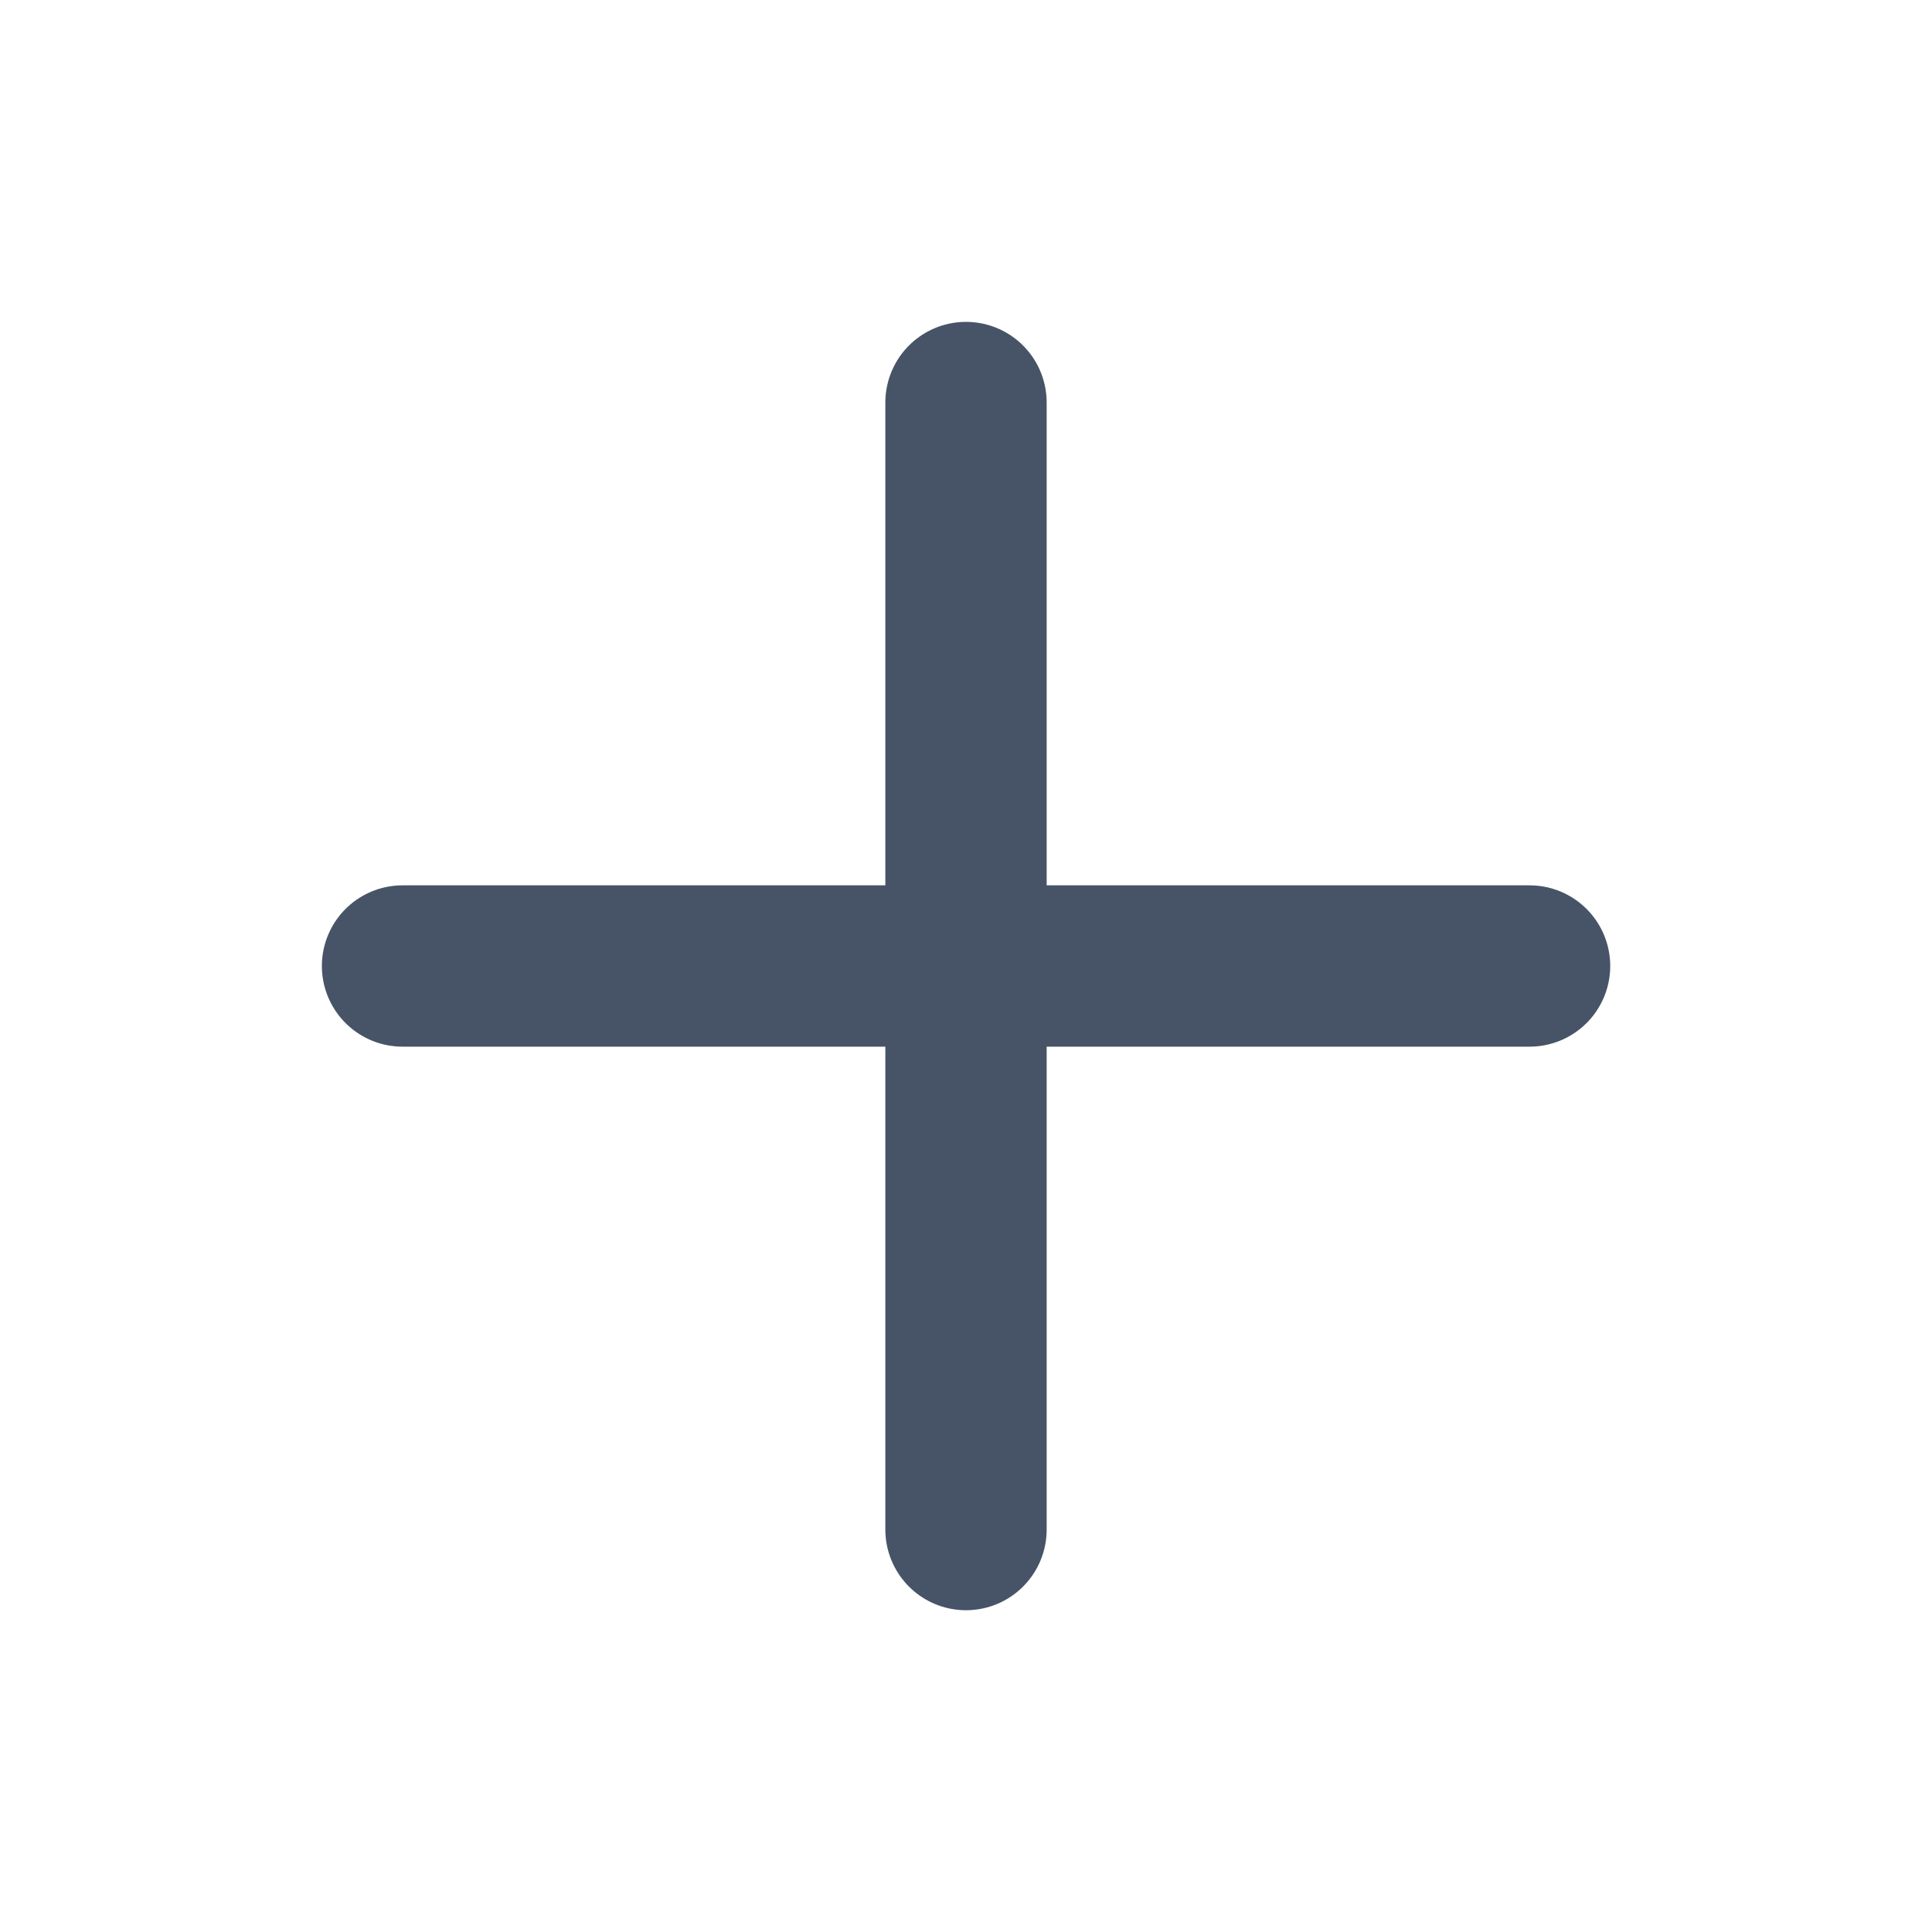
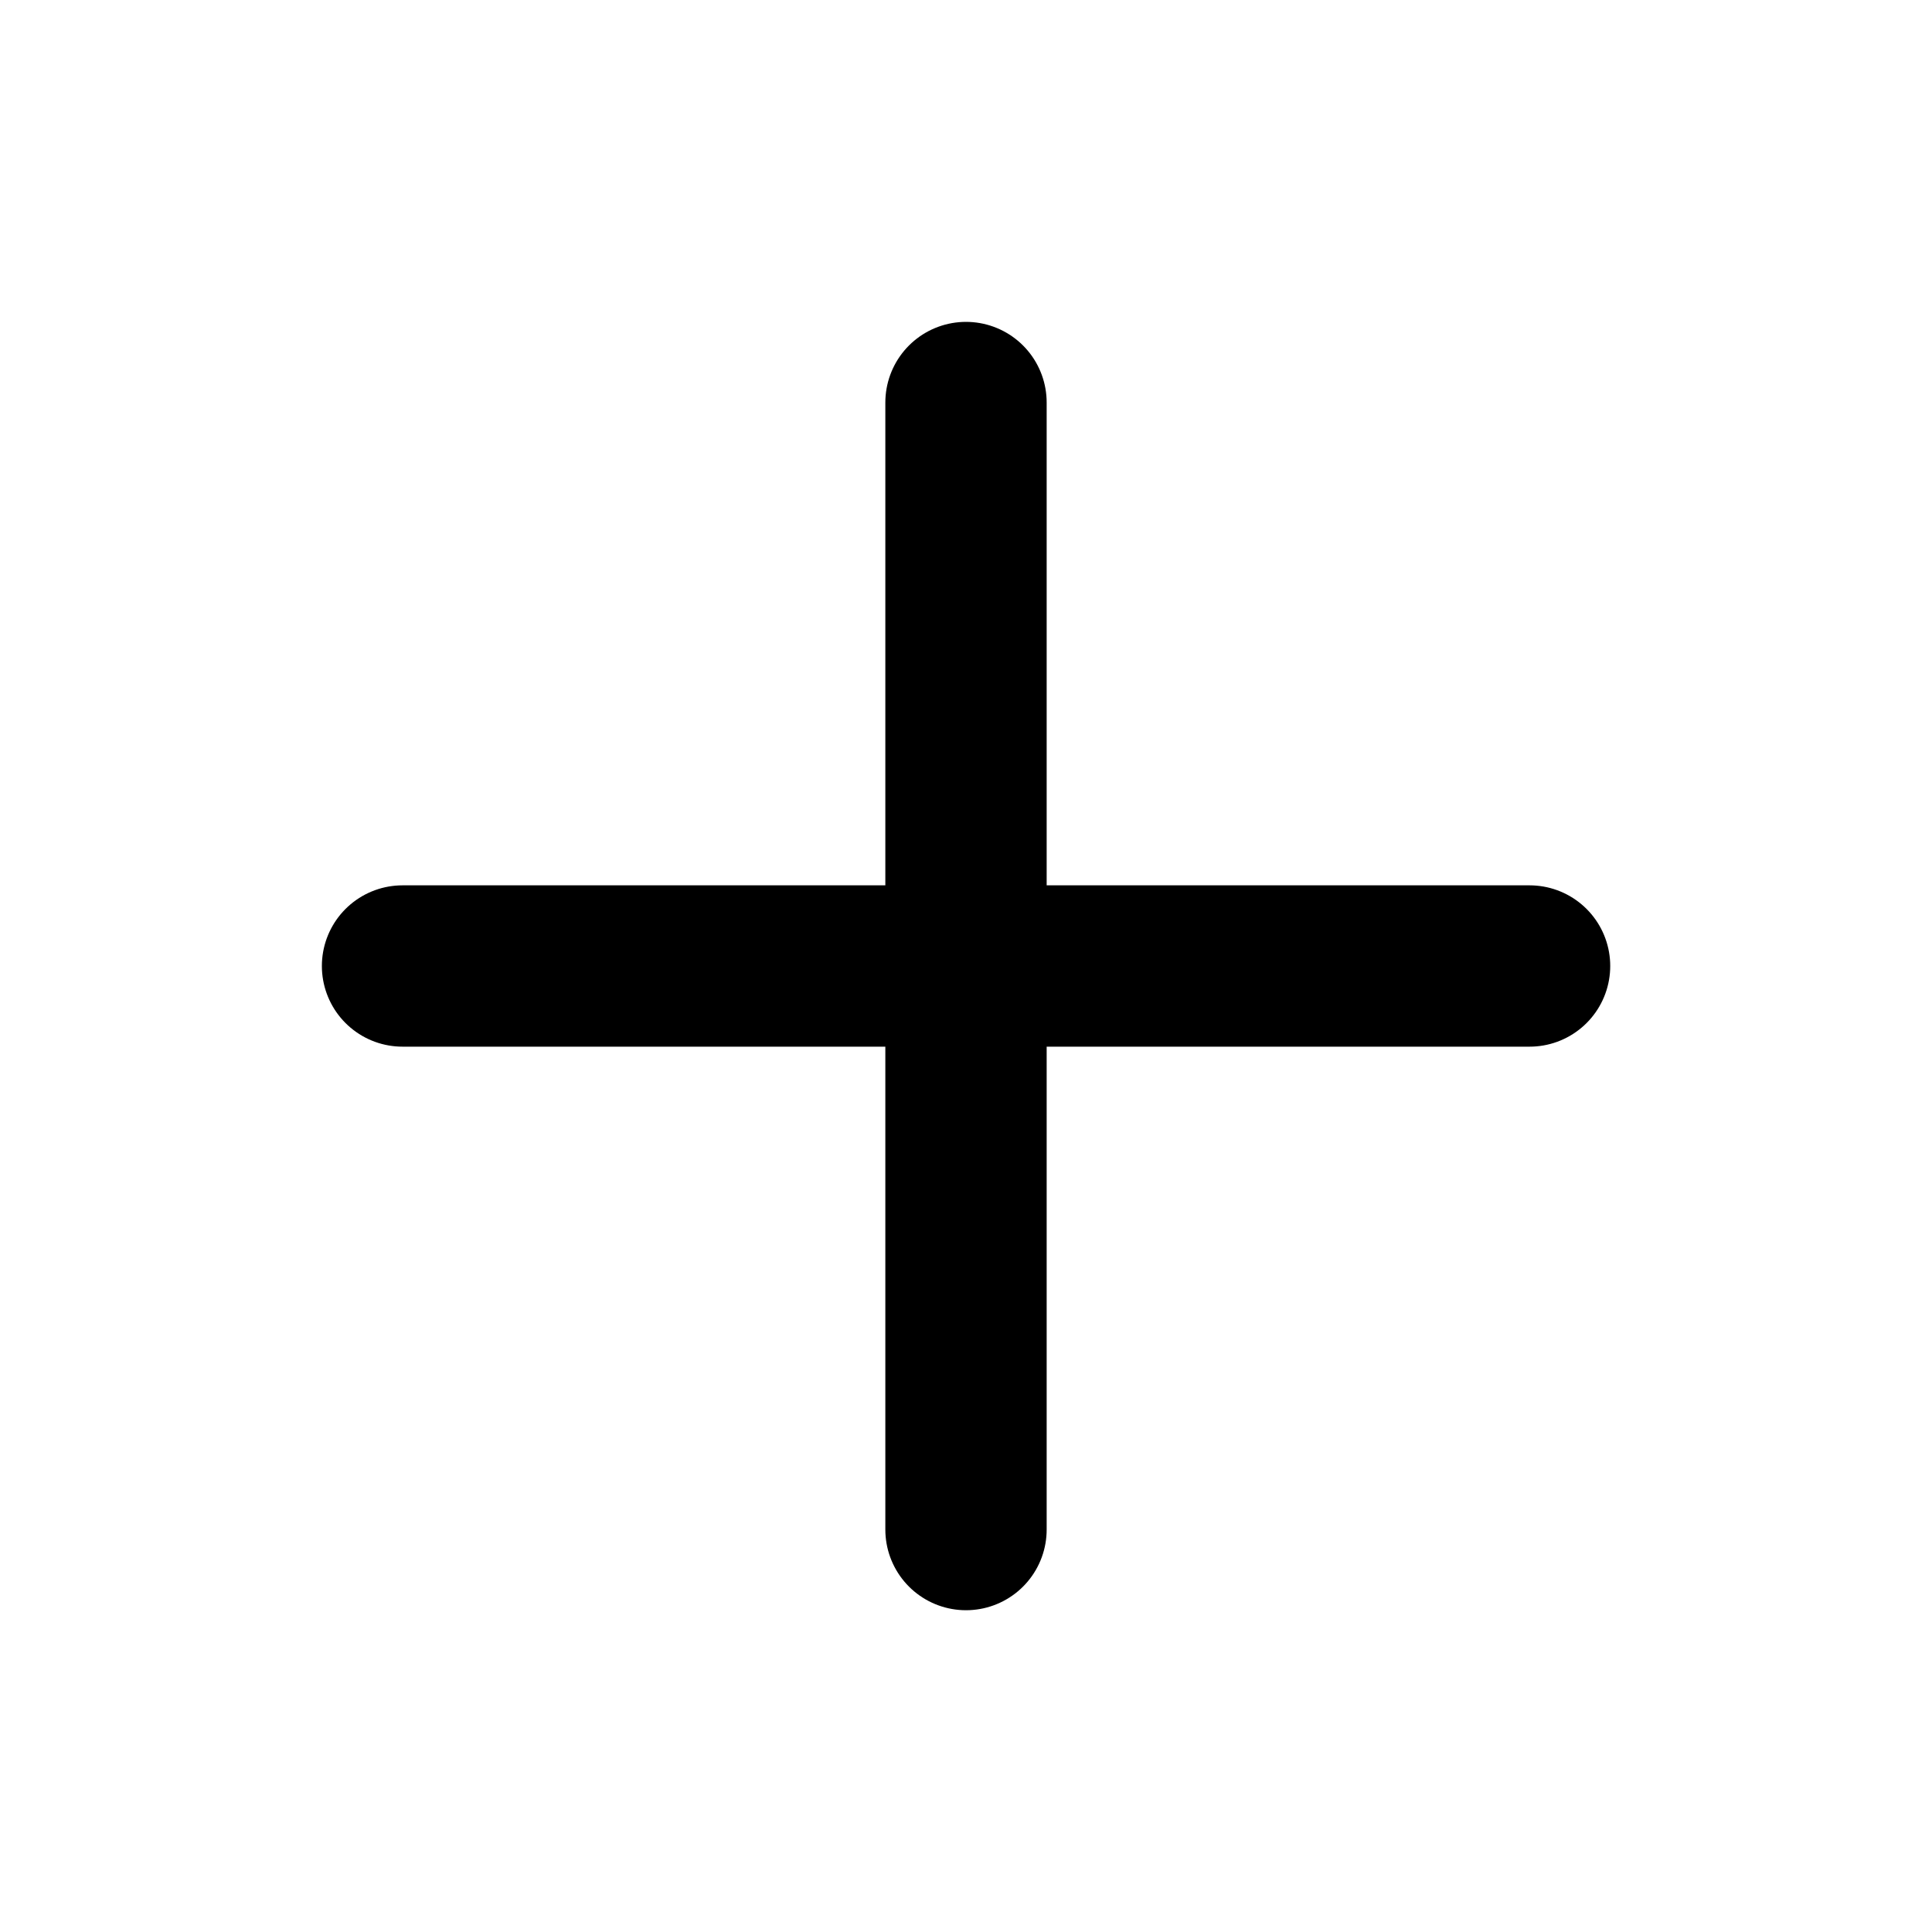
<svg xmlns="http://www.w3.org/2000/svg" width="20" height="20" viewBox="0 0 20 20" fill="none">
-   <path d="M10 4.167V15.834M4.167 10H15.834" stroke="#475467" stroke-width="1.67" stroke-linecap="round" stroke-linejoin="round" />
+   <path d="M10 4.167V15.834M4.167 10H15.834" stroke="currentColor" stroke-width="1.67" stroke-linecap="round" stroke-linejoin="round" />
</svg>
